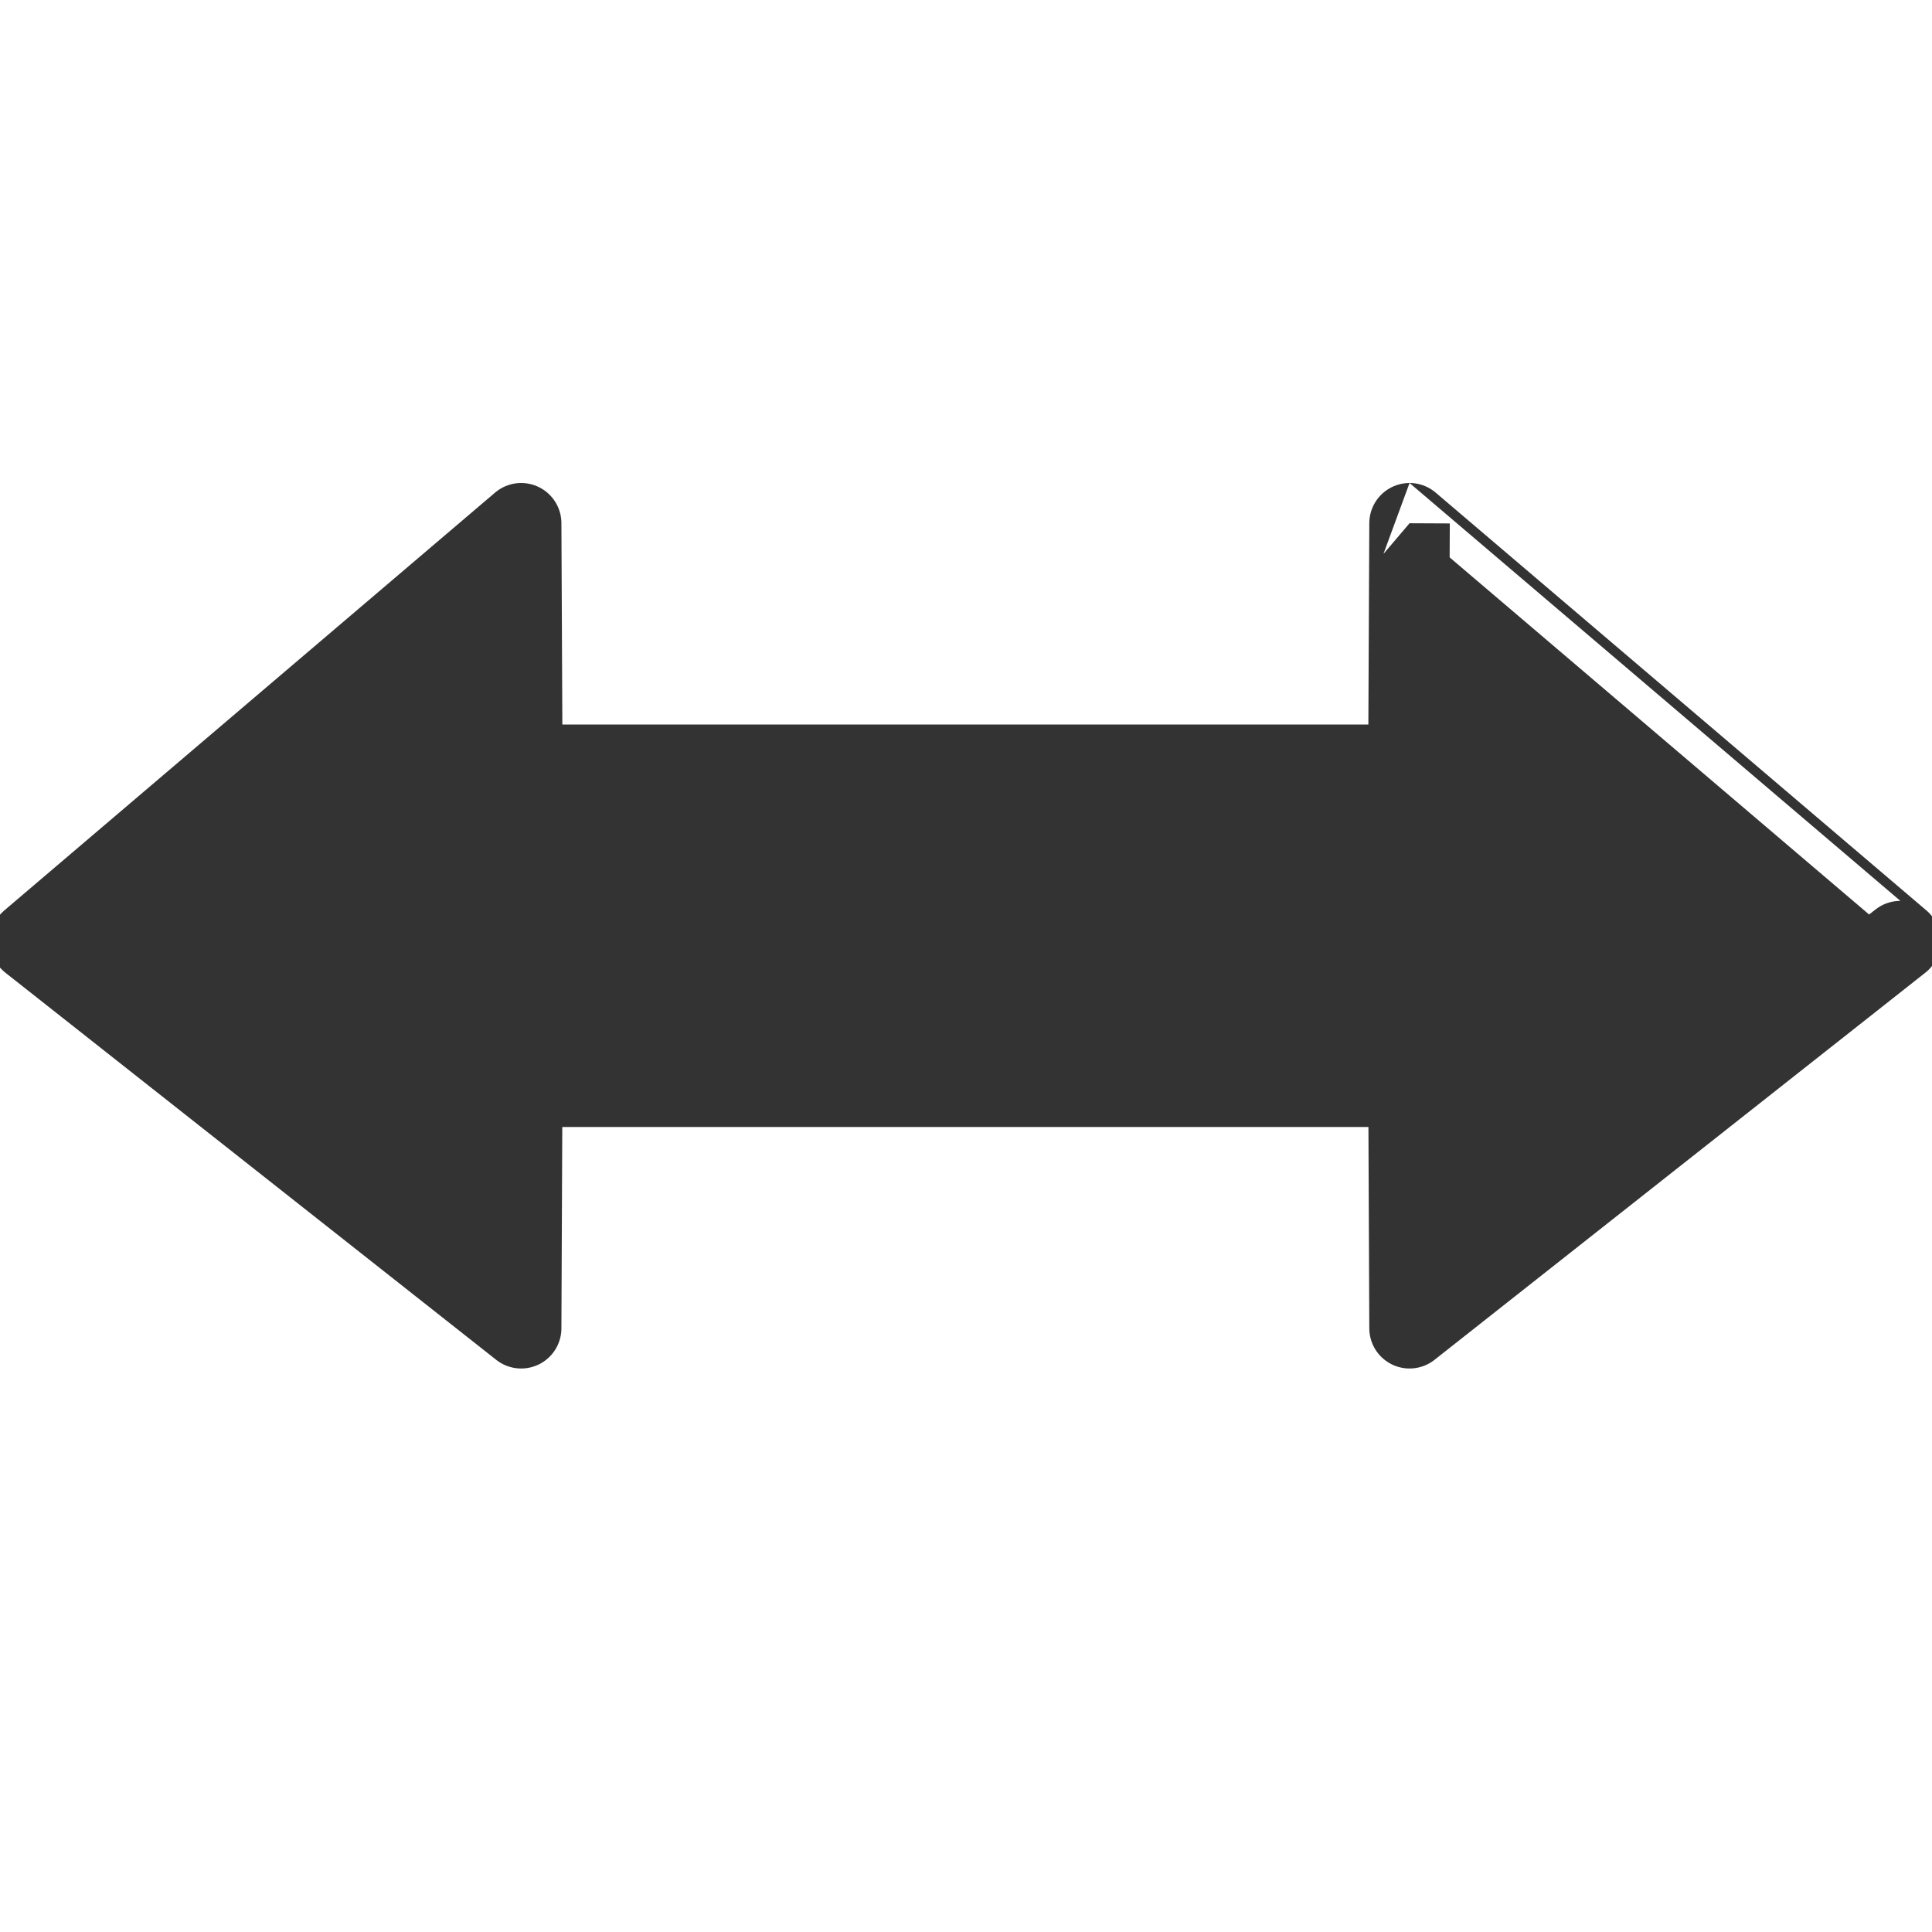
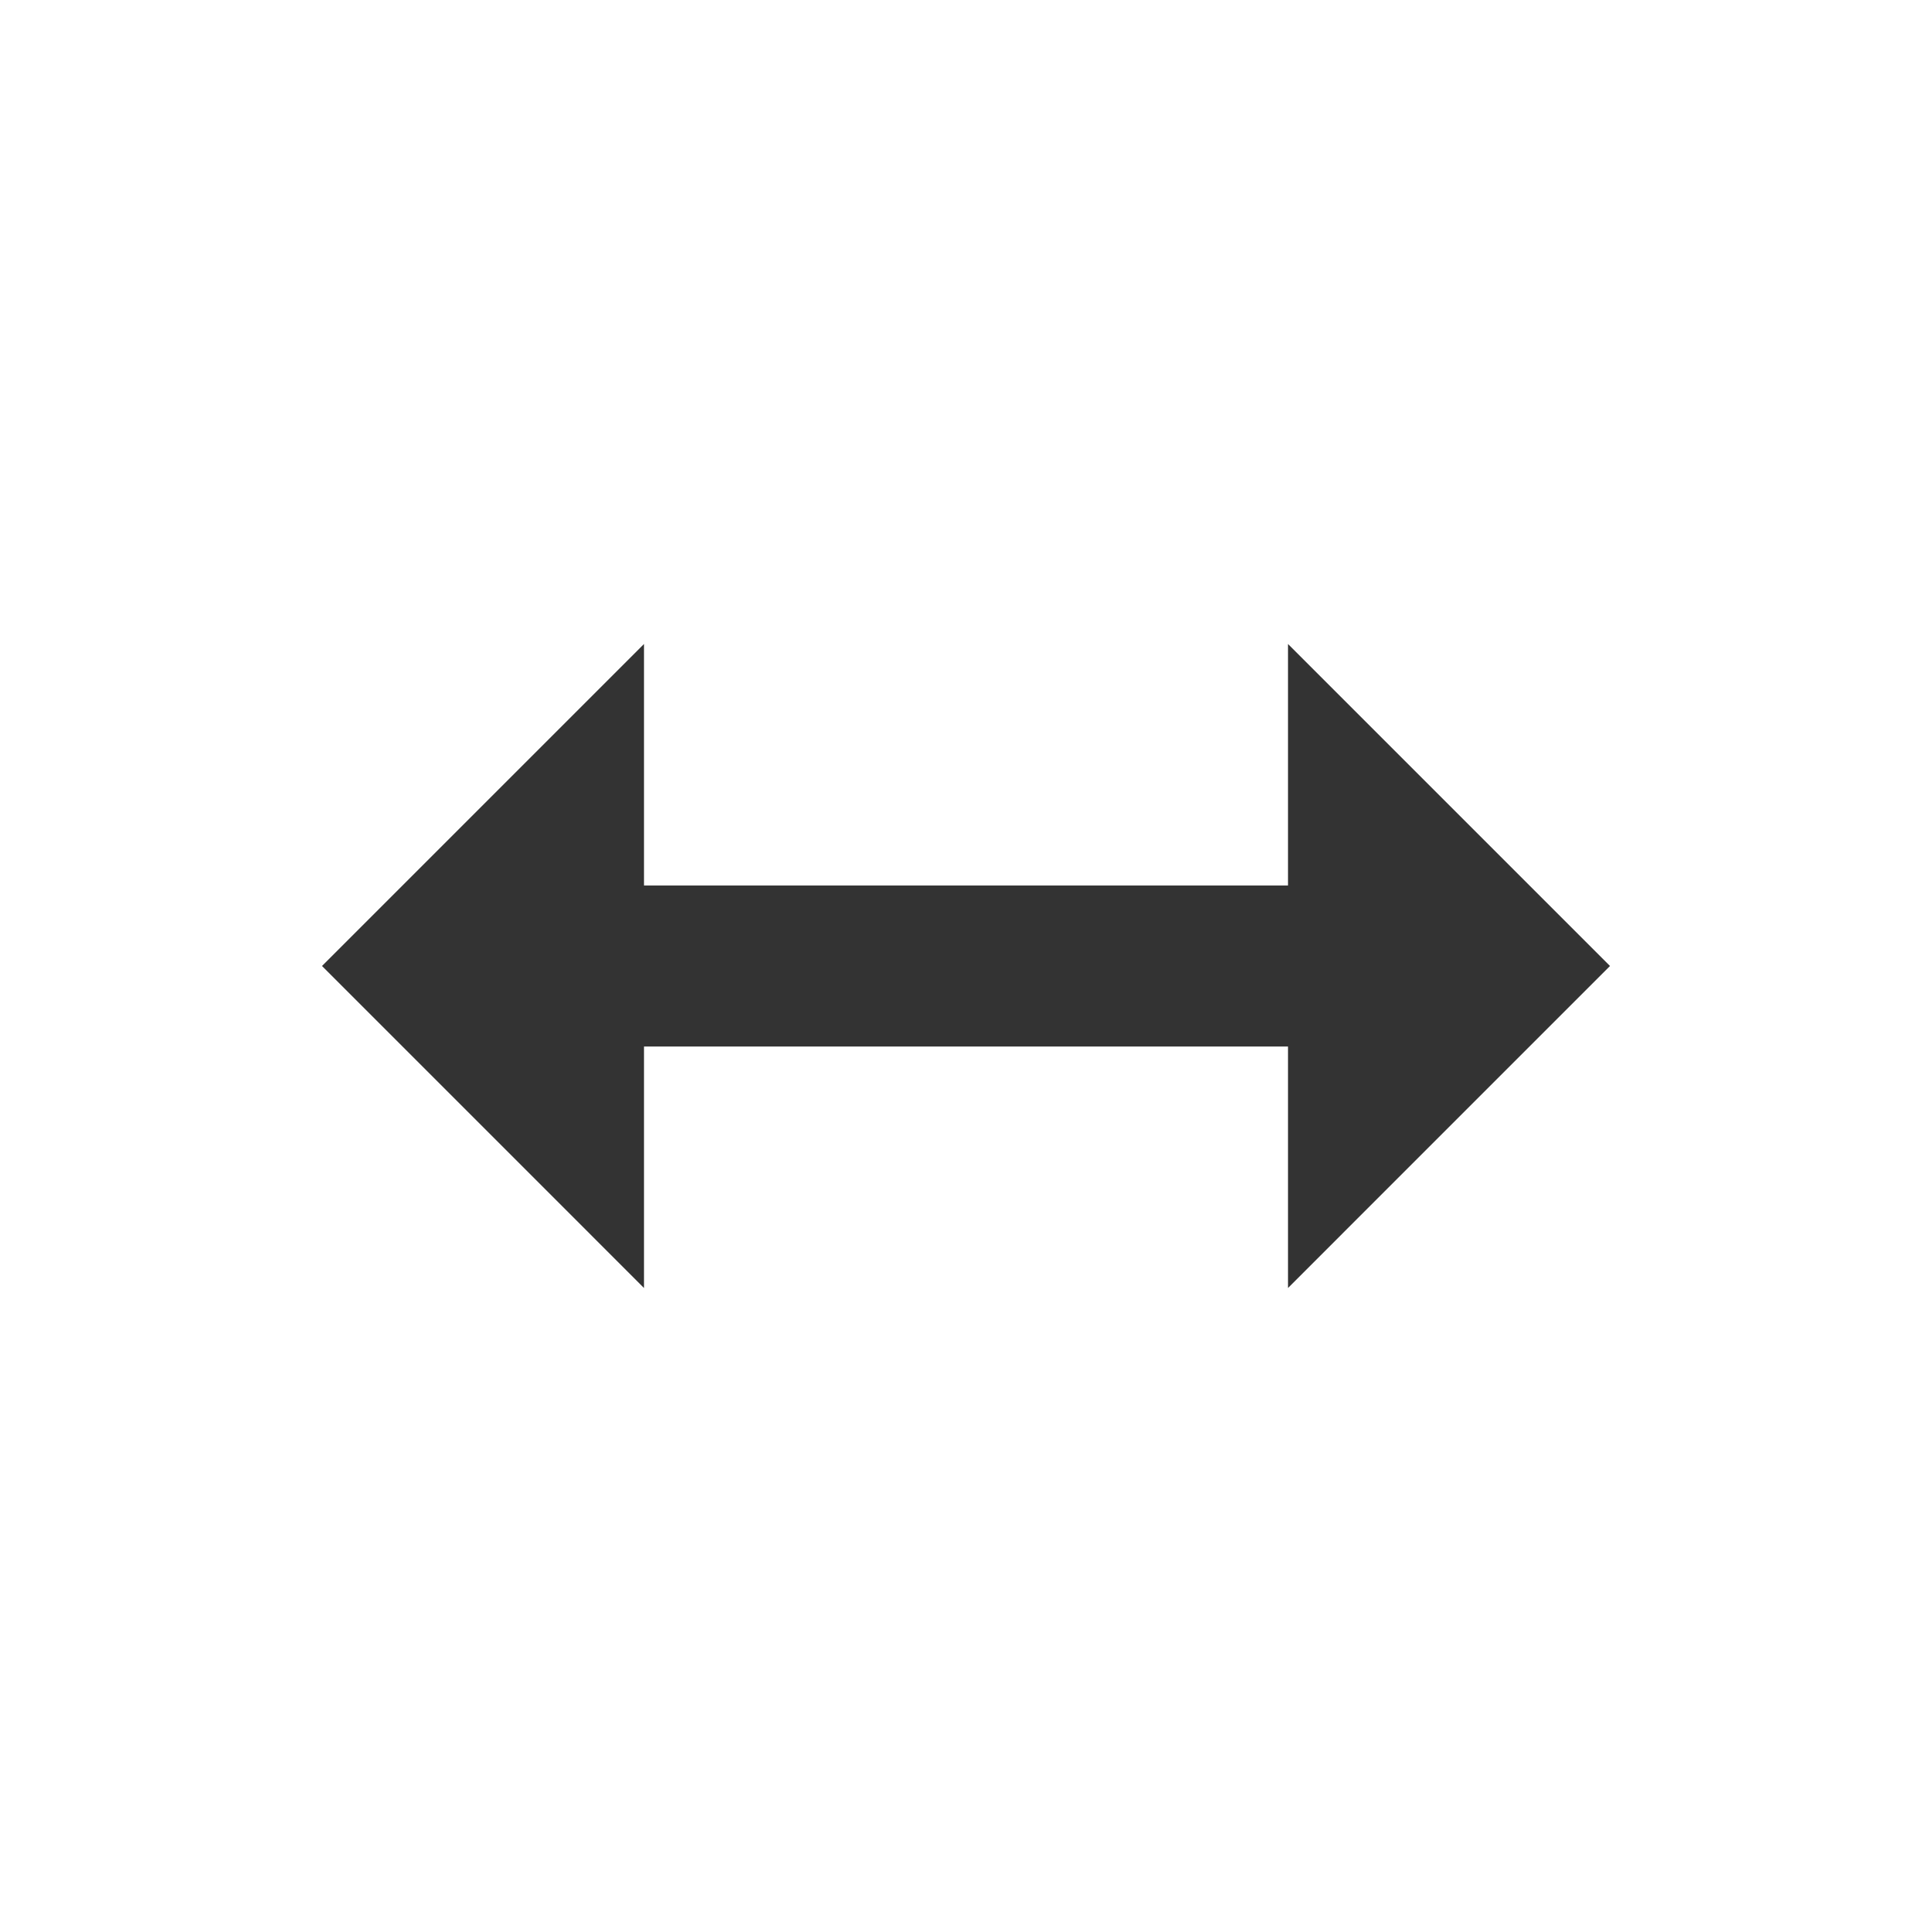
<svg xmlns="http://www.w3.org/2000/svg" id="svg3301" height="24" width="24" version="1.0">
  <defs id="defs3303">
    <linearGradient id="linearGradient3639" y2="11.147" gradientUnits="userSpaceOnUse" x2="26.418" gradientTransform="matrix(0.34464,-0.34464,0.33811,0.33811,-0.86599,20.321)" y1=".912" x1="36.46">
      <stop id="stop4875" style="stop-color:#fff" offset="0" />
      <stop id="stop4877" style="stop-color:#fff;stop-opacity:0" offset="1" />
    </linearGradient>
    <linearGradient id="linearGradient3288" y2="6" gradientUnits="userSpaceOnUse" x2="17.963" y1="17.004" x1="17.963">
      <stop id="stop3624" style="stop-color:#bb2b12" offset="0" />
      <stop id="stop3626" style="stop-color:#cd7233" offset="1" />
    </linearGradient>
    <linearGradient id="linearGradient3635" y2="17" gradientUnits="userSpaceOnUse" x2="12.019" gradientTransform="translate(-1.0004,0)" y1="6" x1="12.019">
      <stop id="stop3618" style="stop-color:#f0c178" offset="0" />
      <stop id="stop3270" style="stop-color:#e18941" offset=".5" />
      <stop id="stop3620" style="stop-color:#ec4f18" offset="1" />
    </linearGradient>
    <radialGradient id="radialGradient3299" gradientUnits="userSpaceOnUse" cy="19.031" cx="11.25" gradientTransform="matrix(-1.4062,0,0,0.3867,27.82,7.5227)" r="8.062">
      <stop id="stop2487" style="stop-color:#0d0d0d" offset="0" />
      <stop id="stop2489" style="stop-color:#0d0d0d;stop-opacity:0" offset="1" />
    </radialGradient>
  </defs>
-   <path d="m 6.488,9.5 -0.014,-3 -6.097,5.191 6.097,4.809 0.013,-3 h 11.01 l 0.013,3 6.097,-4.809 c 3e-5,0 -6.097,-5.191 -6.097,-5.191 l -0.014,3 H 6.488 z" style="fill:#000000;stroke:#000000;stroke-linejoin:round;fill-opacity:1;stroke-opacity:1;opacity:0.8" id="path2849" />
+   <path style="fill:#000000;stroke:none;stroke-width:1px;stroke-linecap:butt;stroke-linejoin:miter;stroke-opacity:1;fill-opacity:1;opacity:0.8" d="M 8 8 L 4 12 L 8 16 L 8 13 L 16 13 L 16 16 L 20 12 L 16 8 L 16 11 L 8 11 L 8 8 z " id="path2997" />
</svg>
